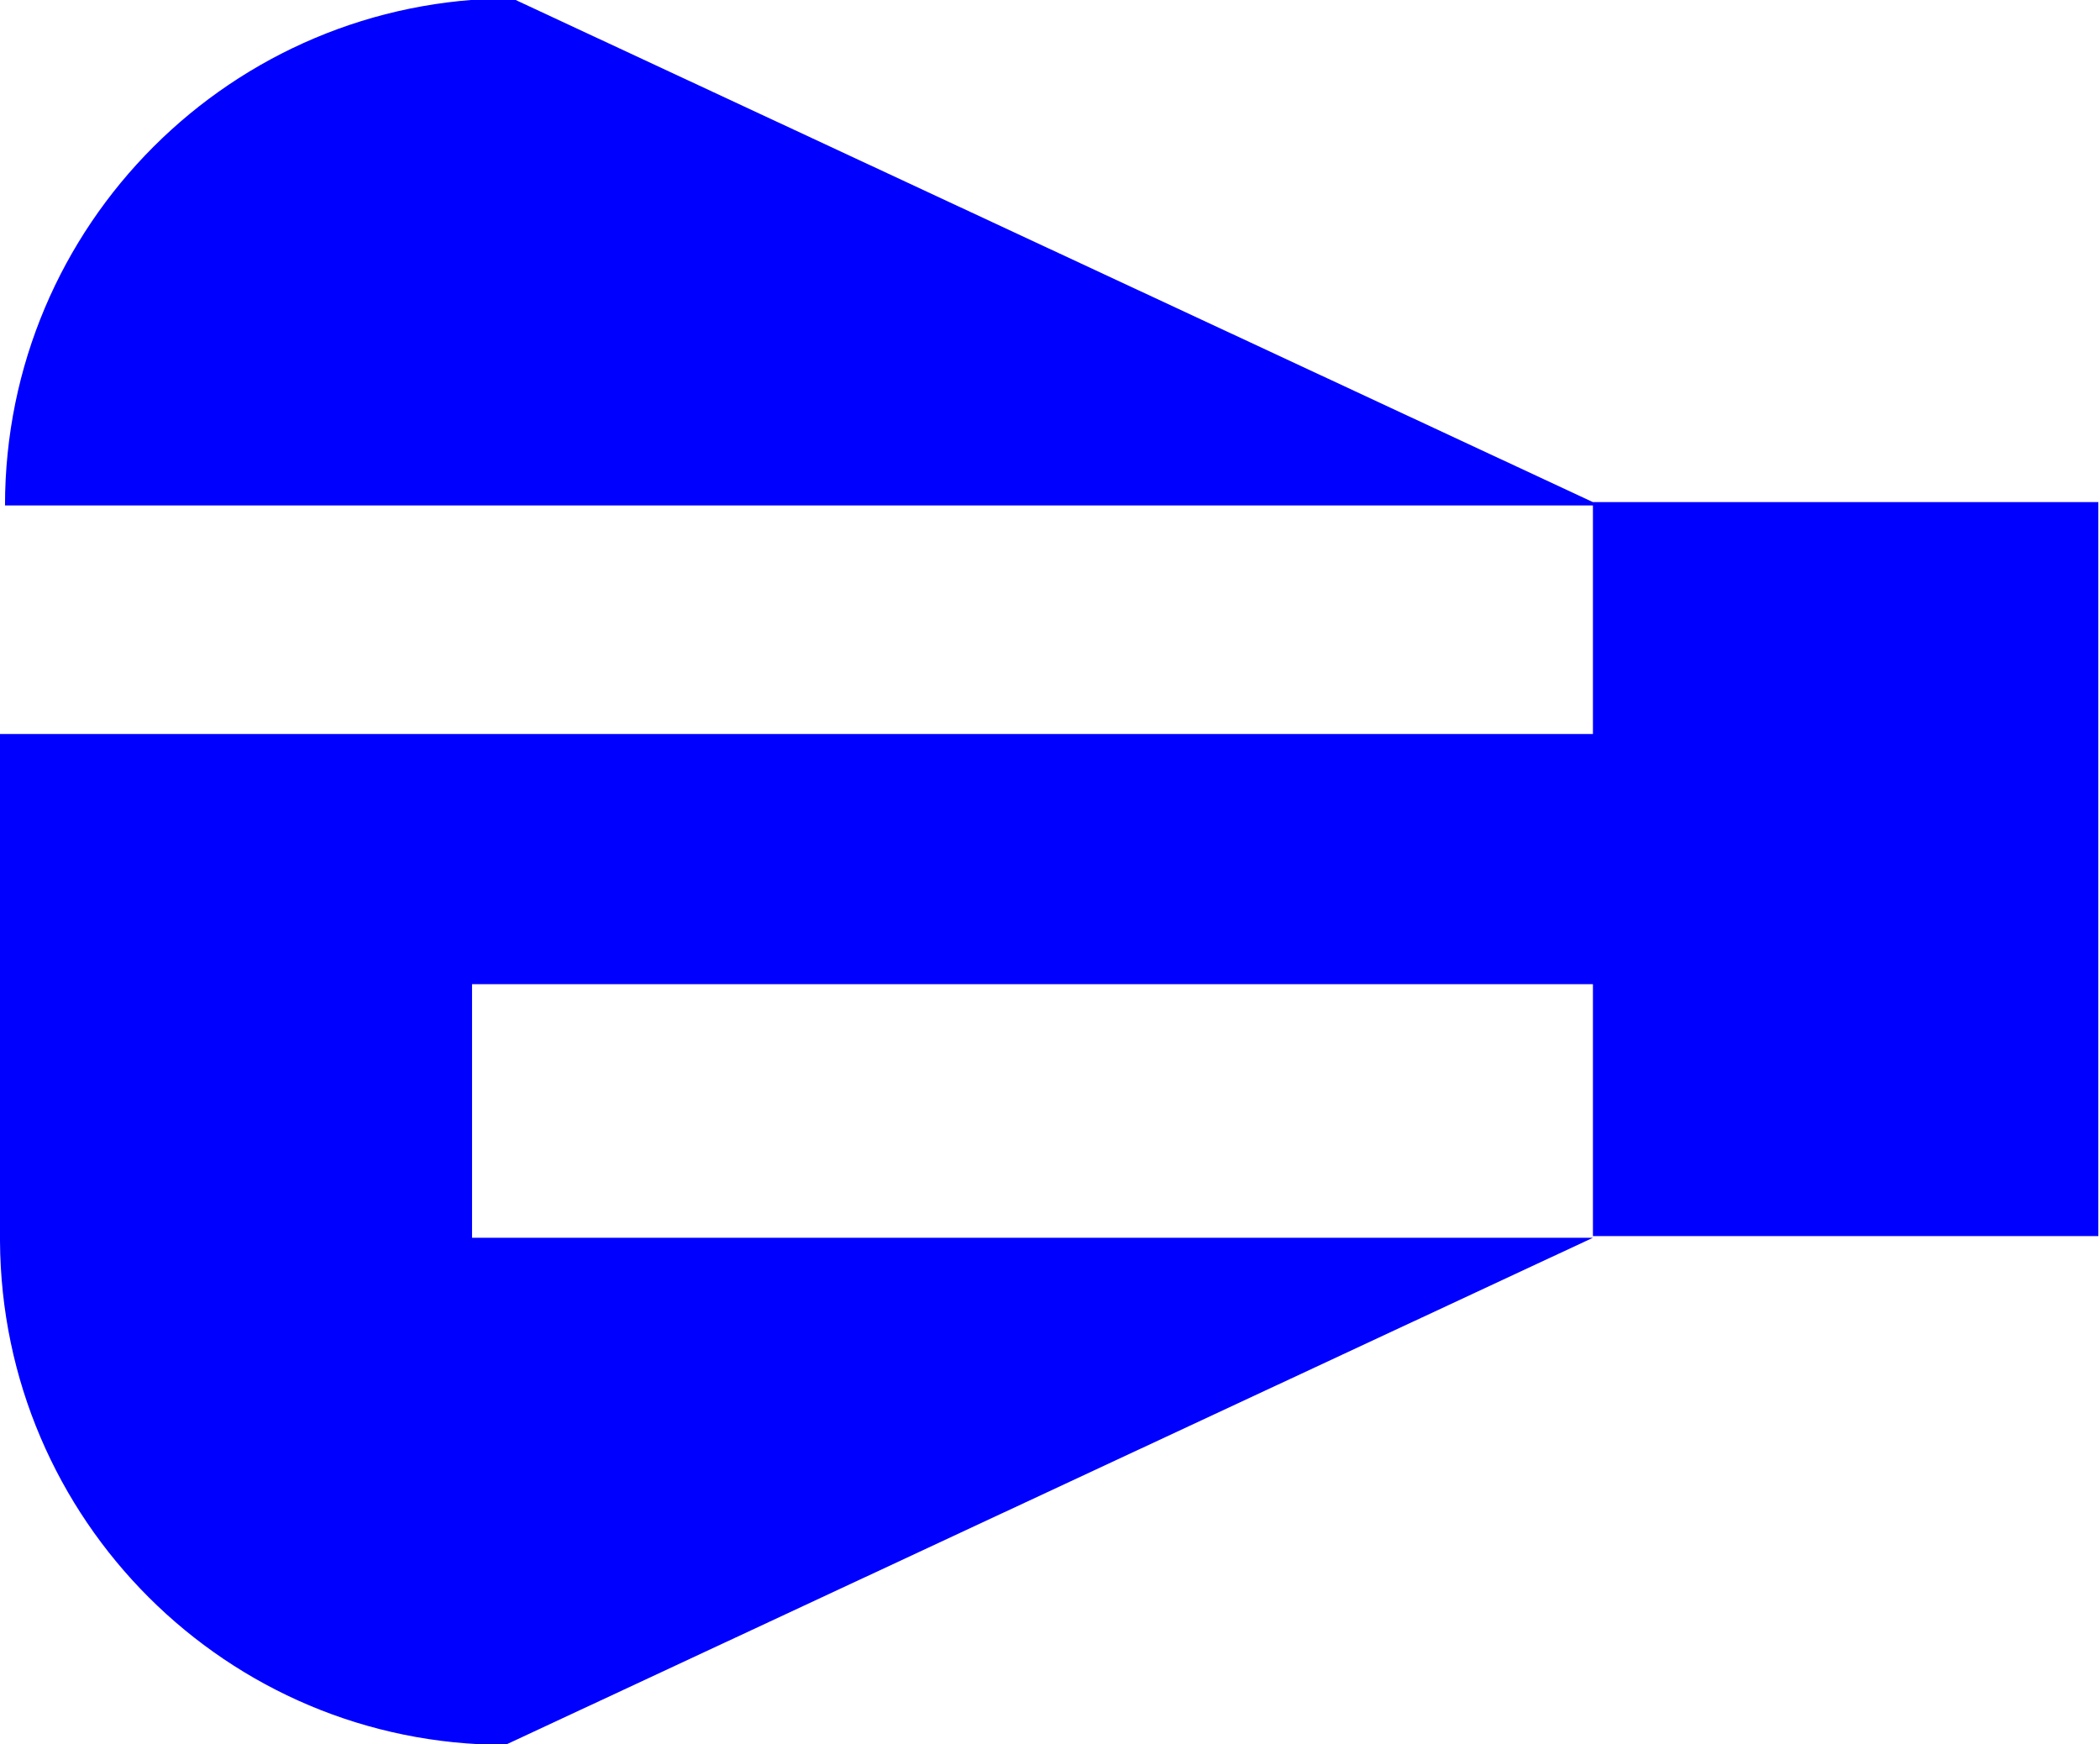
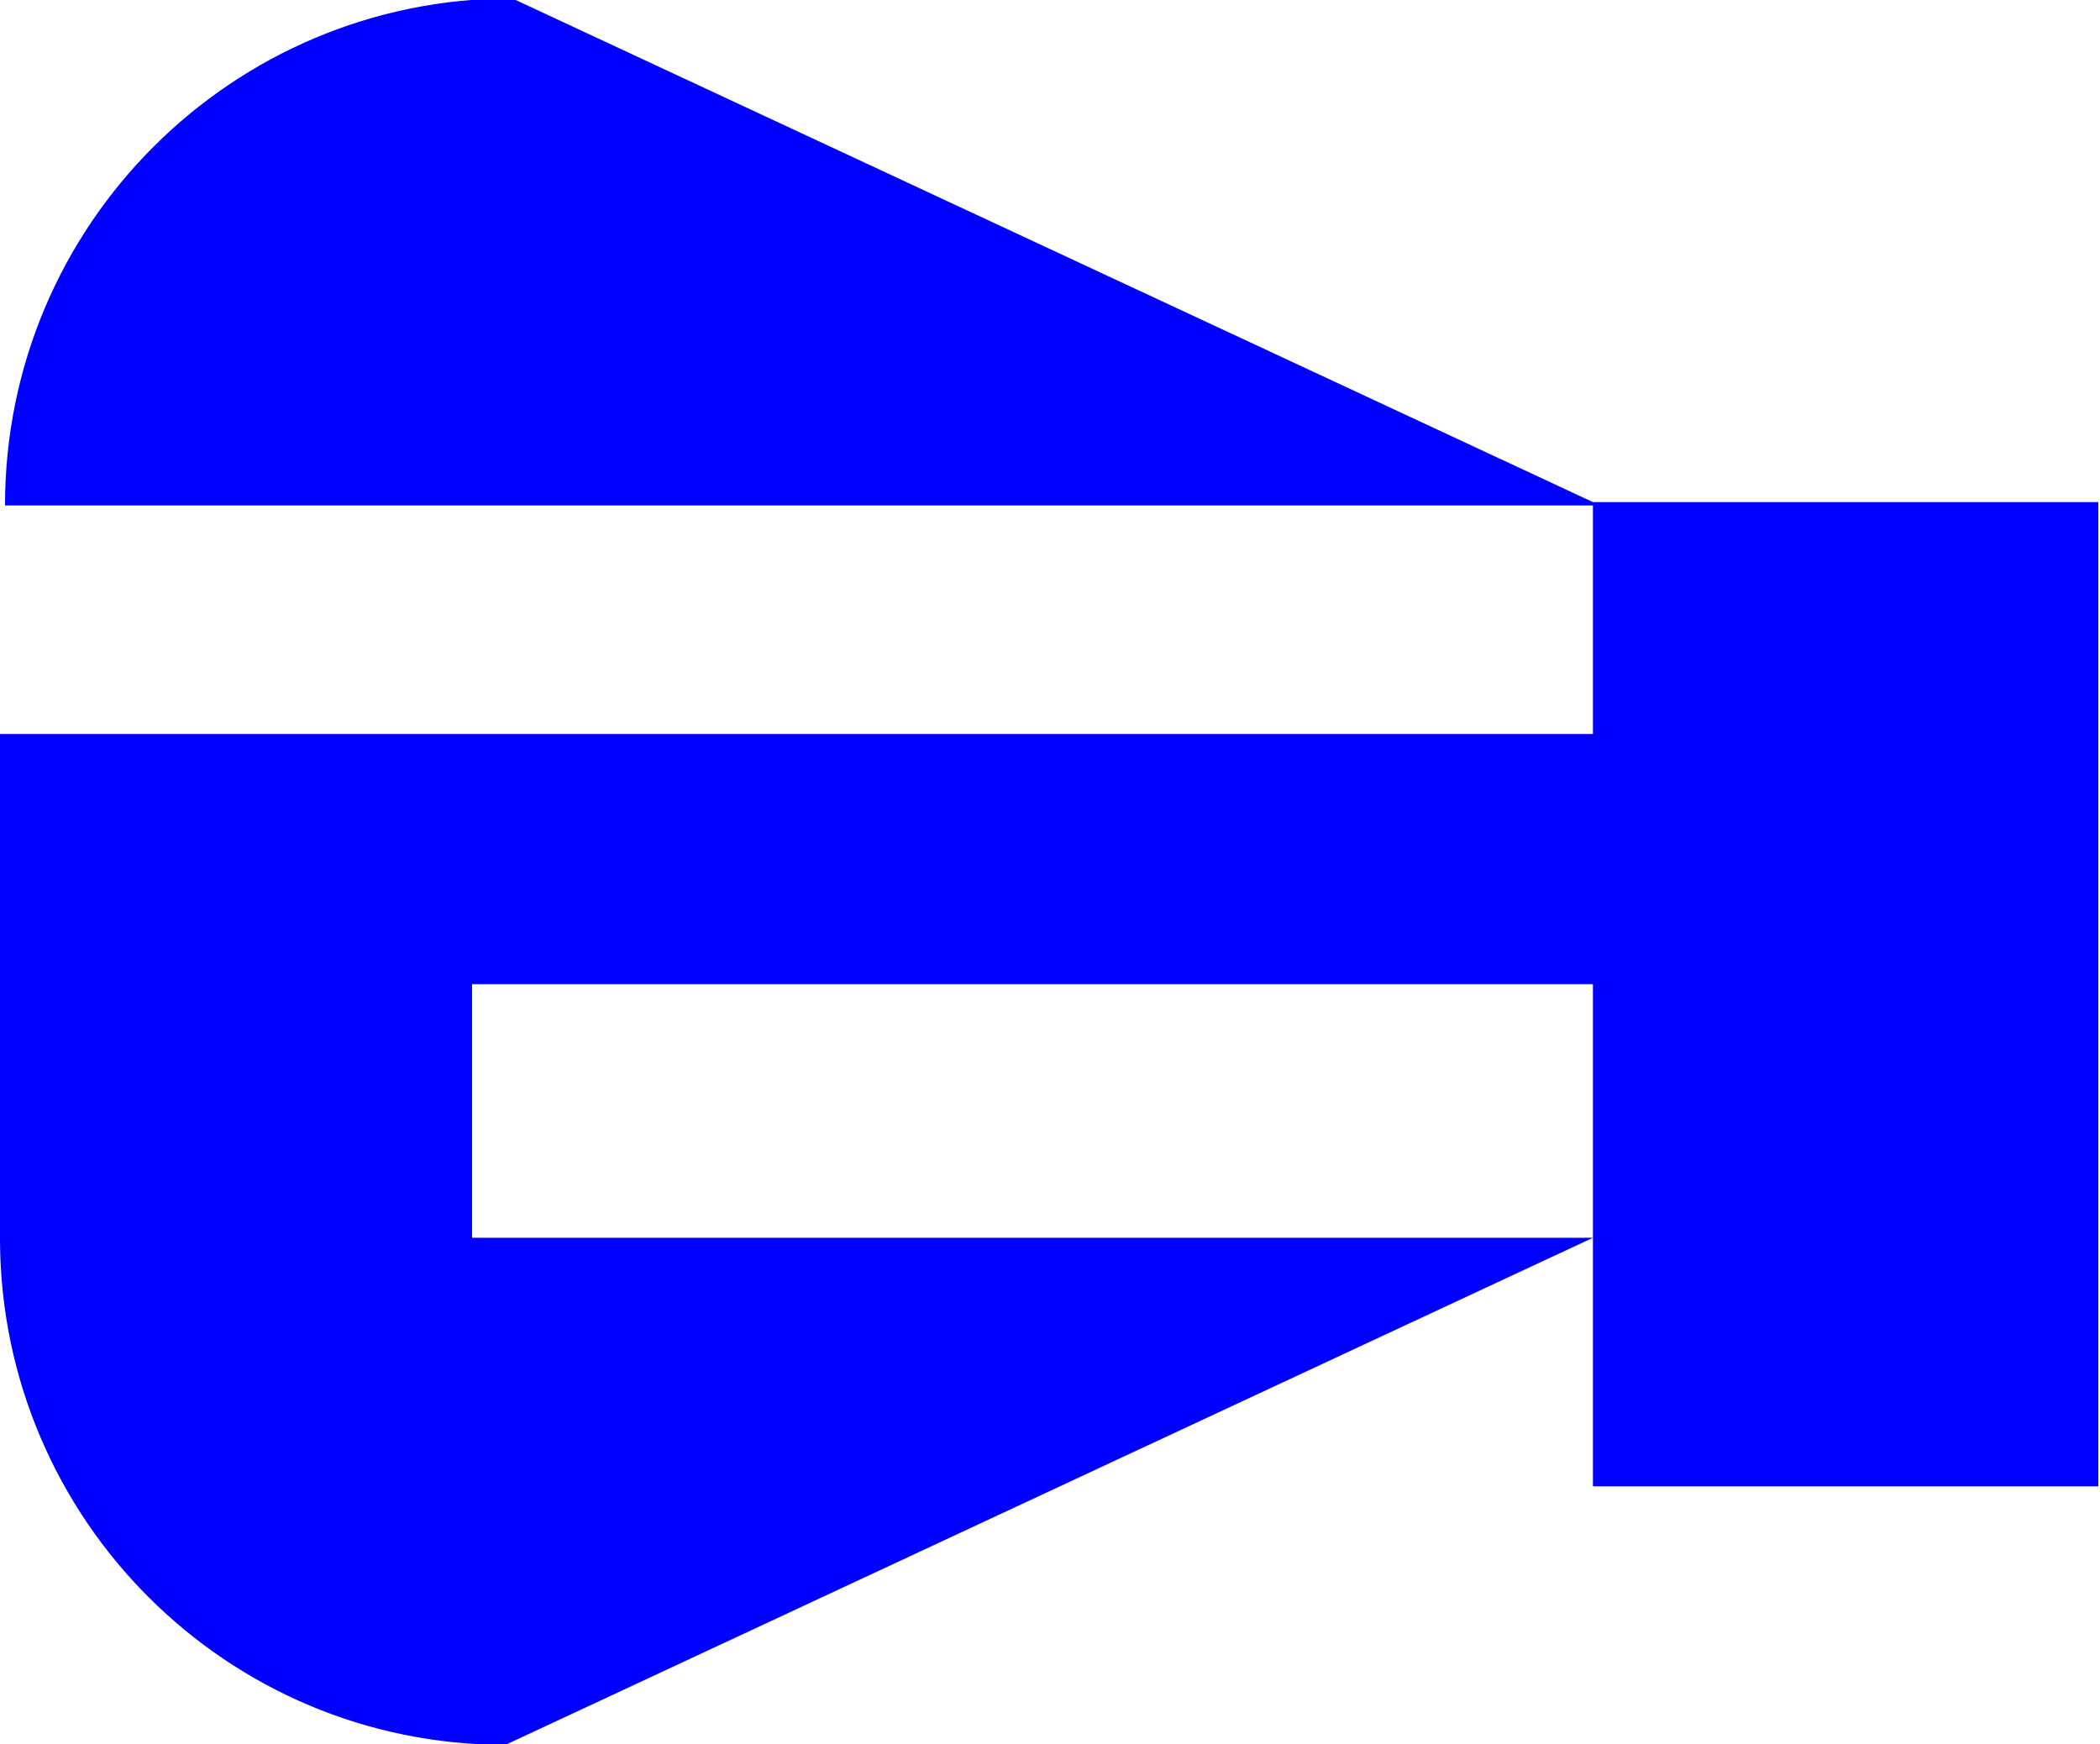
<svg xmlns="http://www.w3.org/2000/svg" version="1.1" id="Layer_1" x="0px" y="0px" viewBox="0 0 125.9 104.5" style="enable-background:new 0 0 125.9 104.5;" xml:space="preserve">
  <style type="text/css">
	.st0{fill:#0000FF;}
</style>
-   <path class="st0" d="M0,44v30.4h0c0.1,16.7,13.6,30.2,30.3,30.2l65.2-30.4H28.3V59h67.2v15.1h30.3v-44H95.5v0L30.7-0.1  C13.9-0.1,0.3,13.5,0.3,30.3h95.2V44" />
+   <path class="st0" d="M0,44v30.4h0c0.1,16.7,13.6,30.2,30.3,30.2l65.2-30.4H28.3V59h67.2v30.1h30.3v-59H95.5v0L30.7-0.1  C13.9-0.1,0.3,13.5,0.3,30.3h95.2V44" />
</svg>
